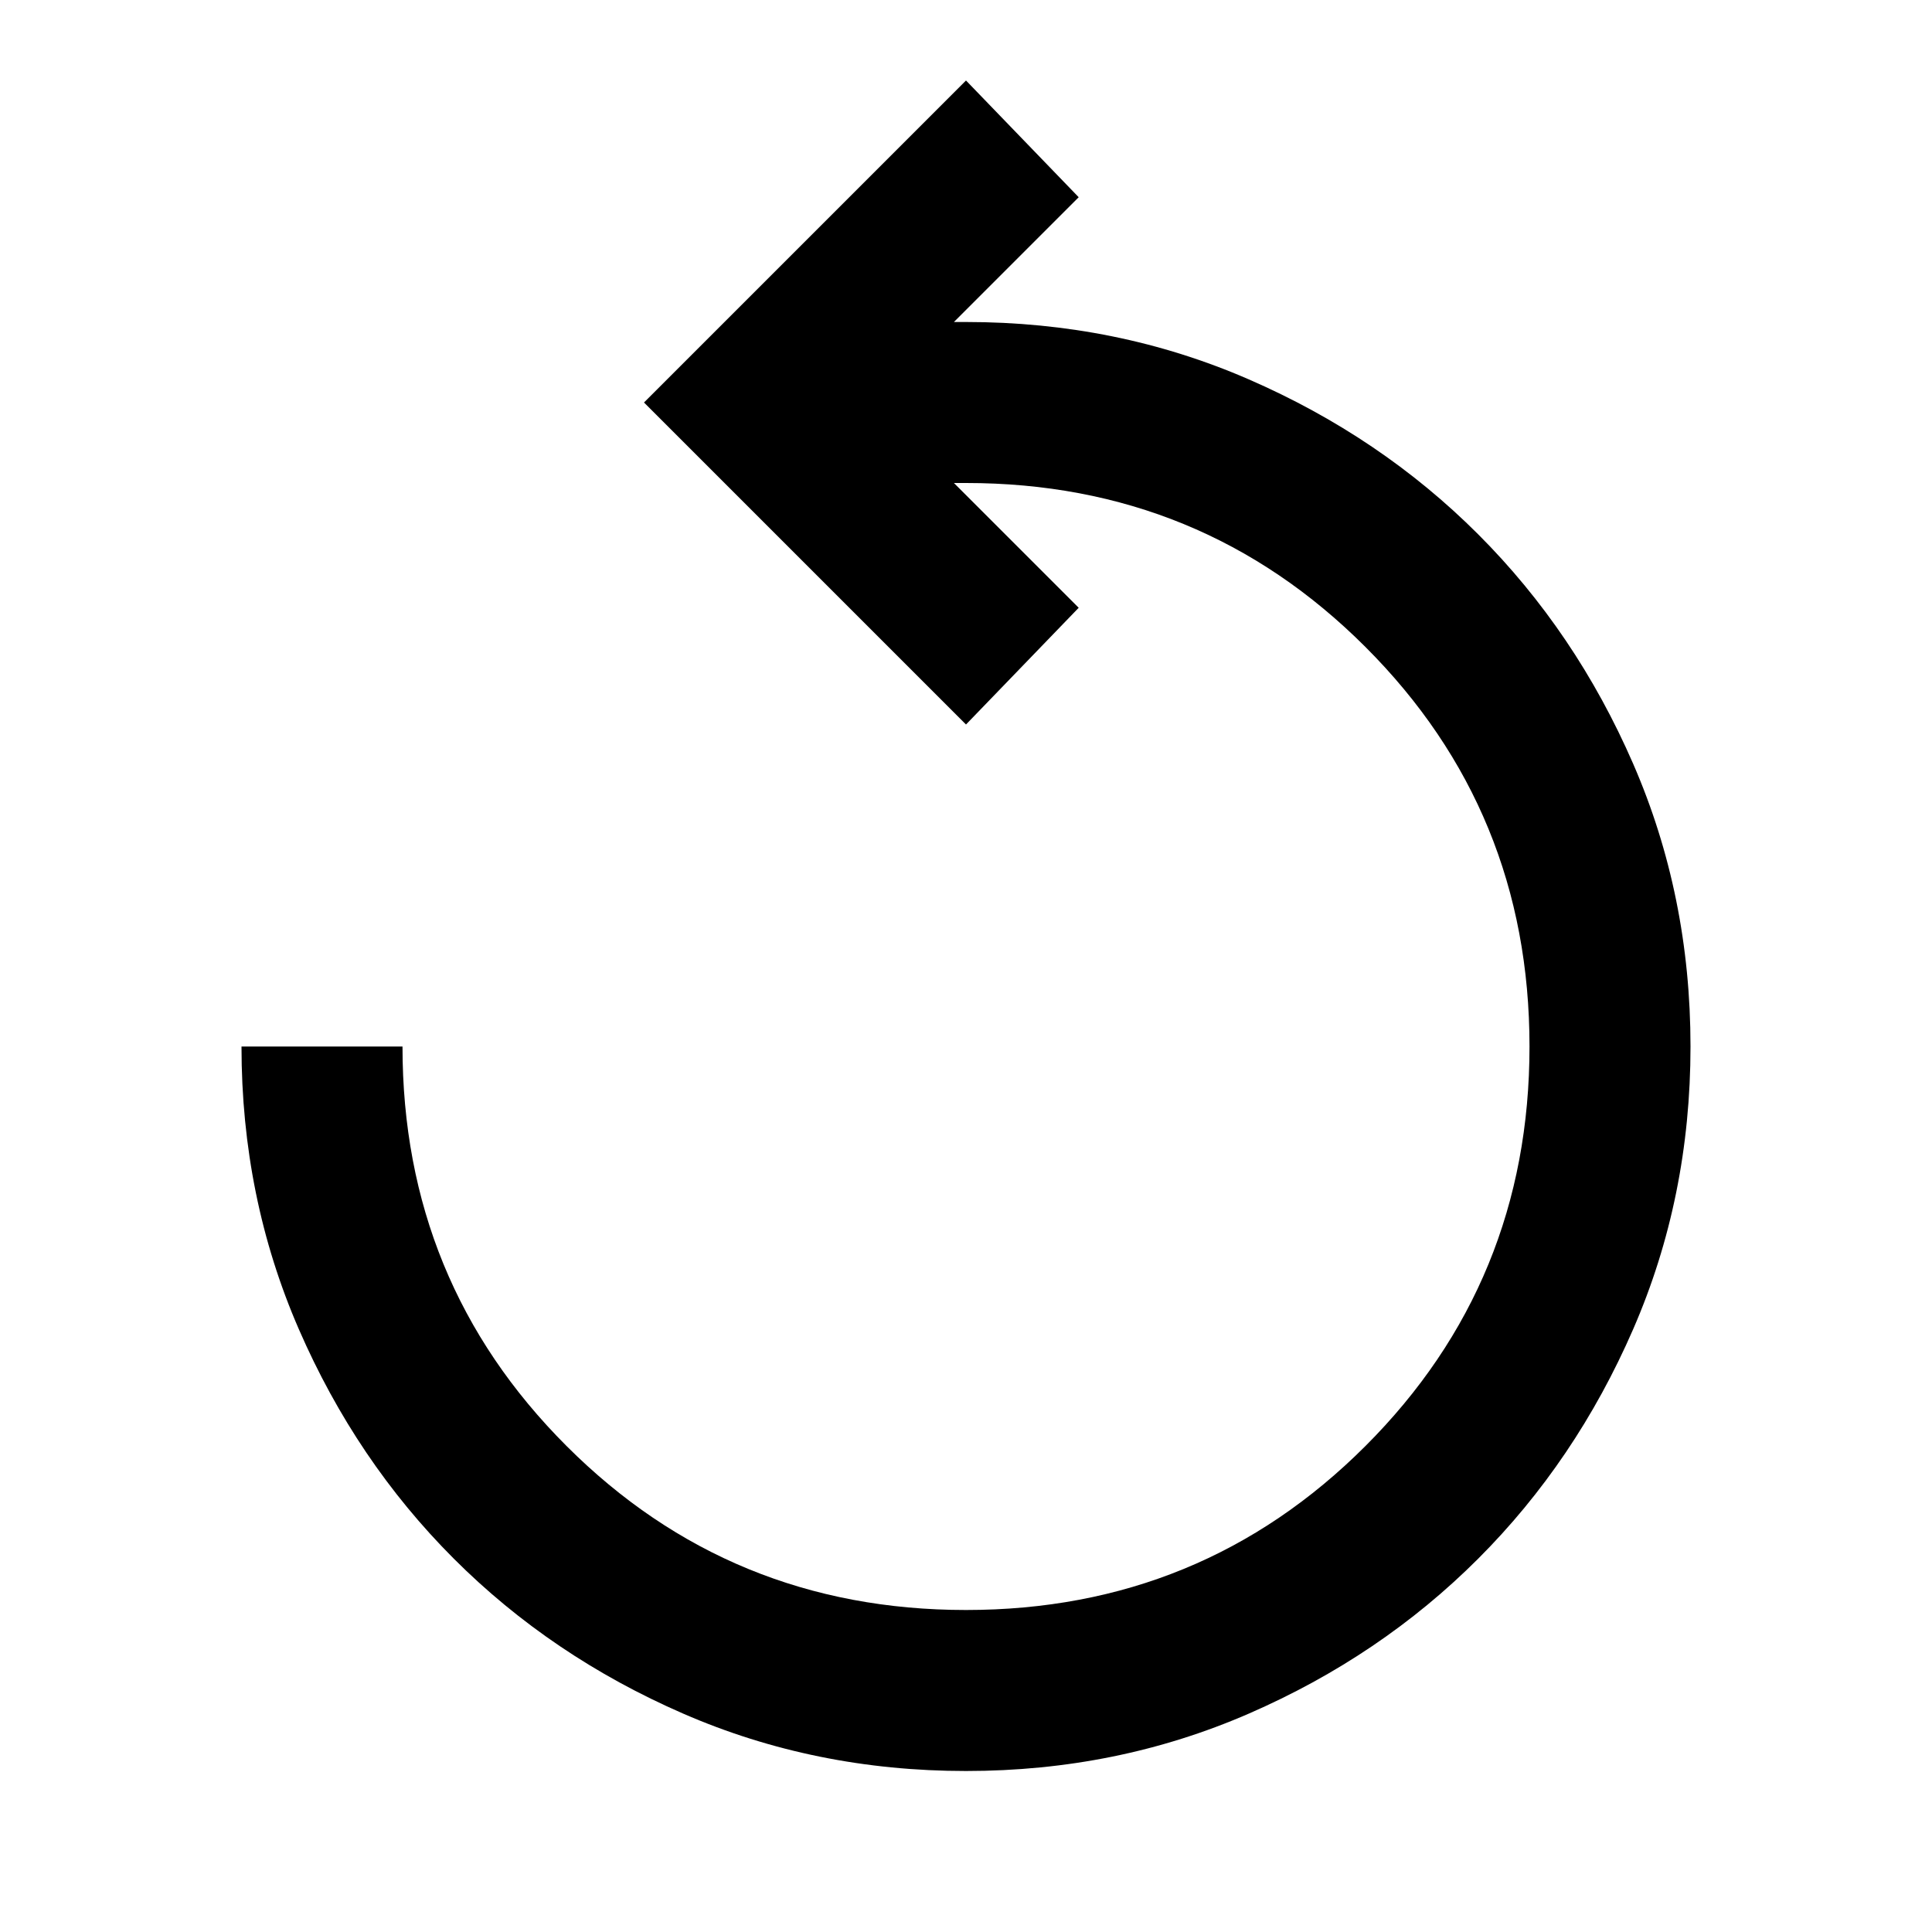
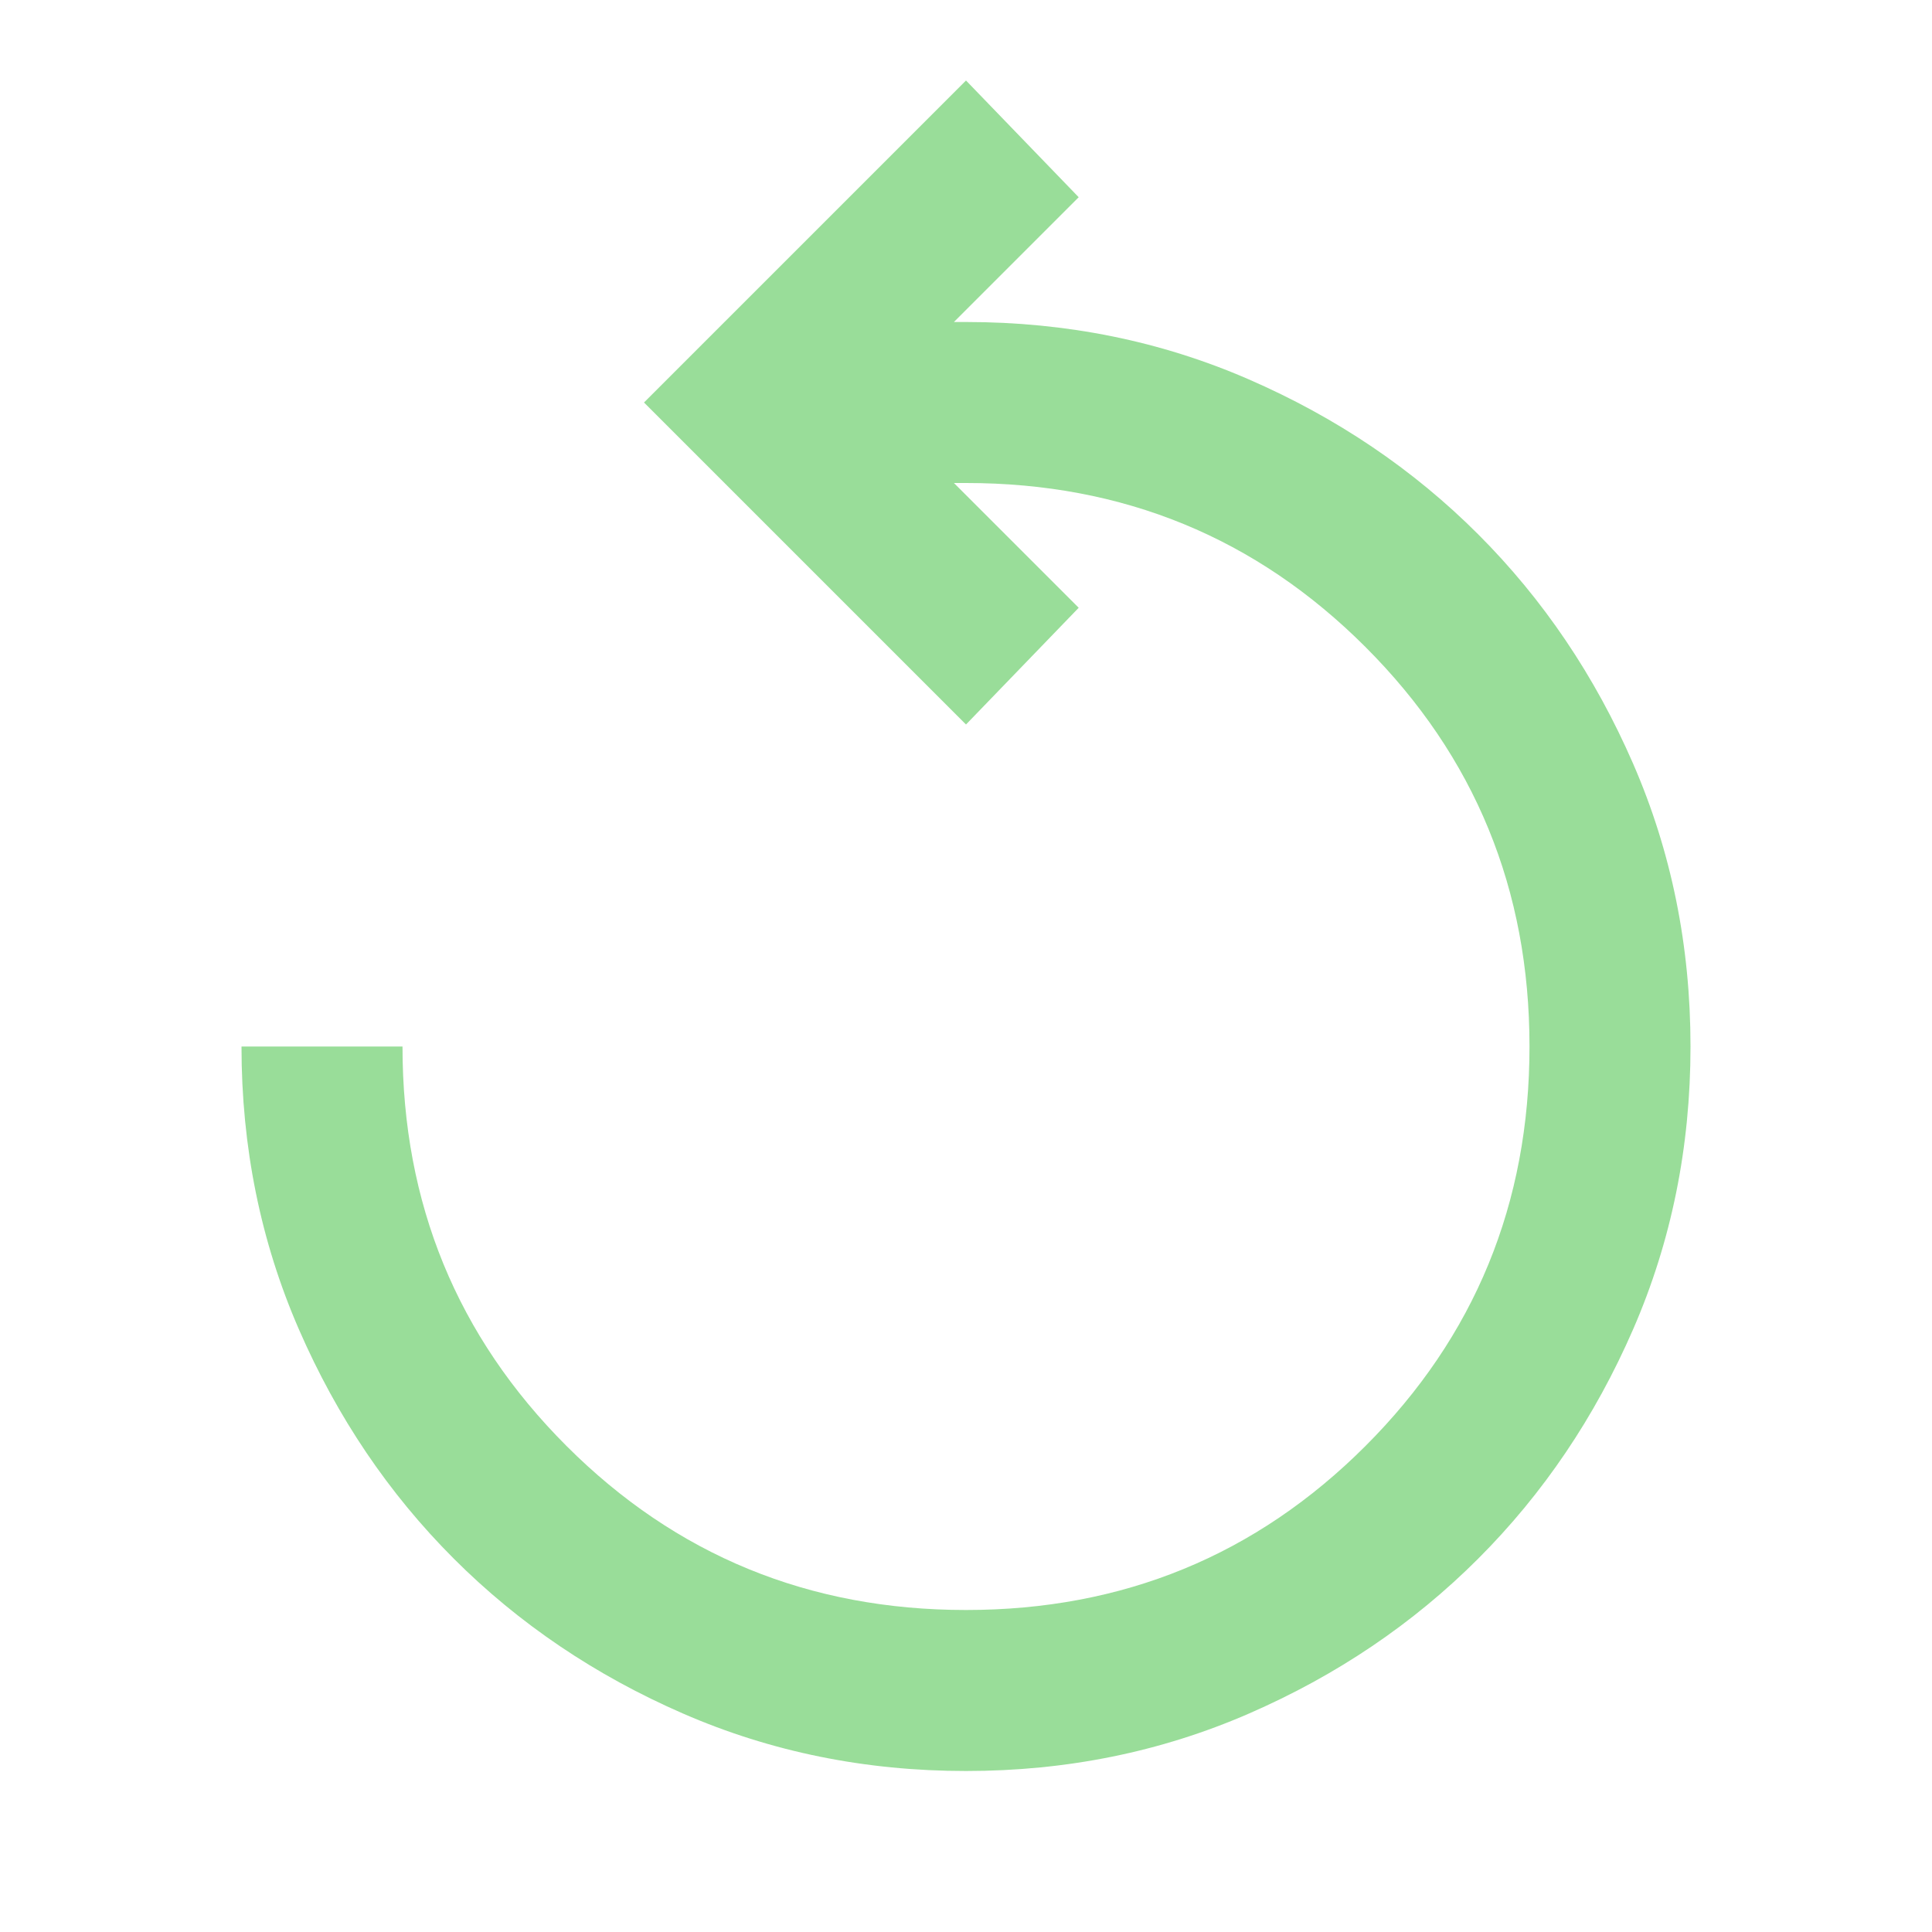
- <svg xmlns="http://www.w3.org/2000/svg" height="16" viewBox="0 -960 960 960" width="16">
+ <svg xmlns="http://www.w3.org/2000/svg" height="16" viewBox="0 -960 960 960" width="16" style="fill:#9d9">
  <path d="M480-80q-75 0-140.5-28.5t-114-77q-48.5-48.5-77-114T120-440h80q0 117 81.5 198.5T480-160q117 0 198.5-81.5T760-440q0-117-81.5-198.5T480-720h-6l62 62-56 58-160-160 160-160 56 58-62 62h6q75 0 140.5 28.5t114 77q48.5 48.5 77 114T840-440q0 75-28.5 140.5t-77 114q-48.5 48.5-114 77T480-80Z" />
</svg>
